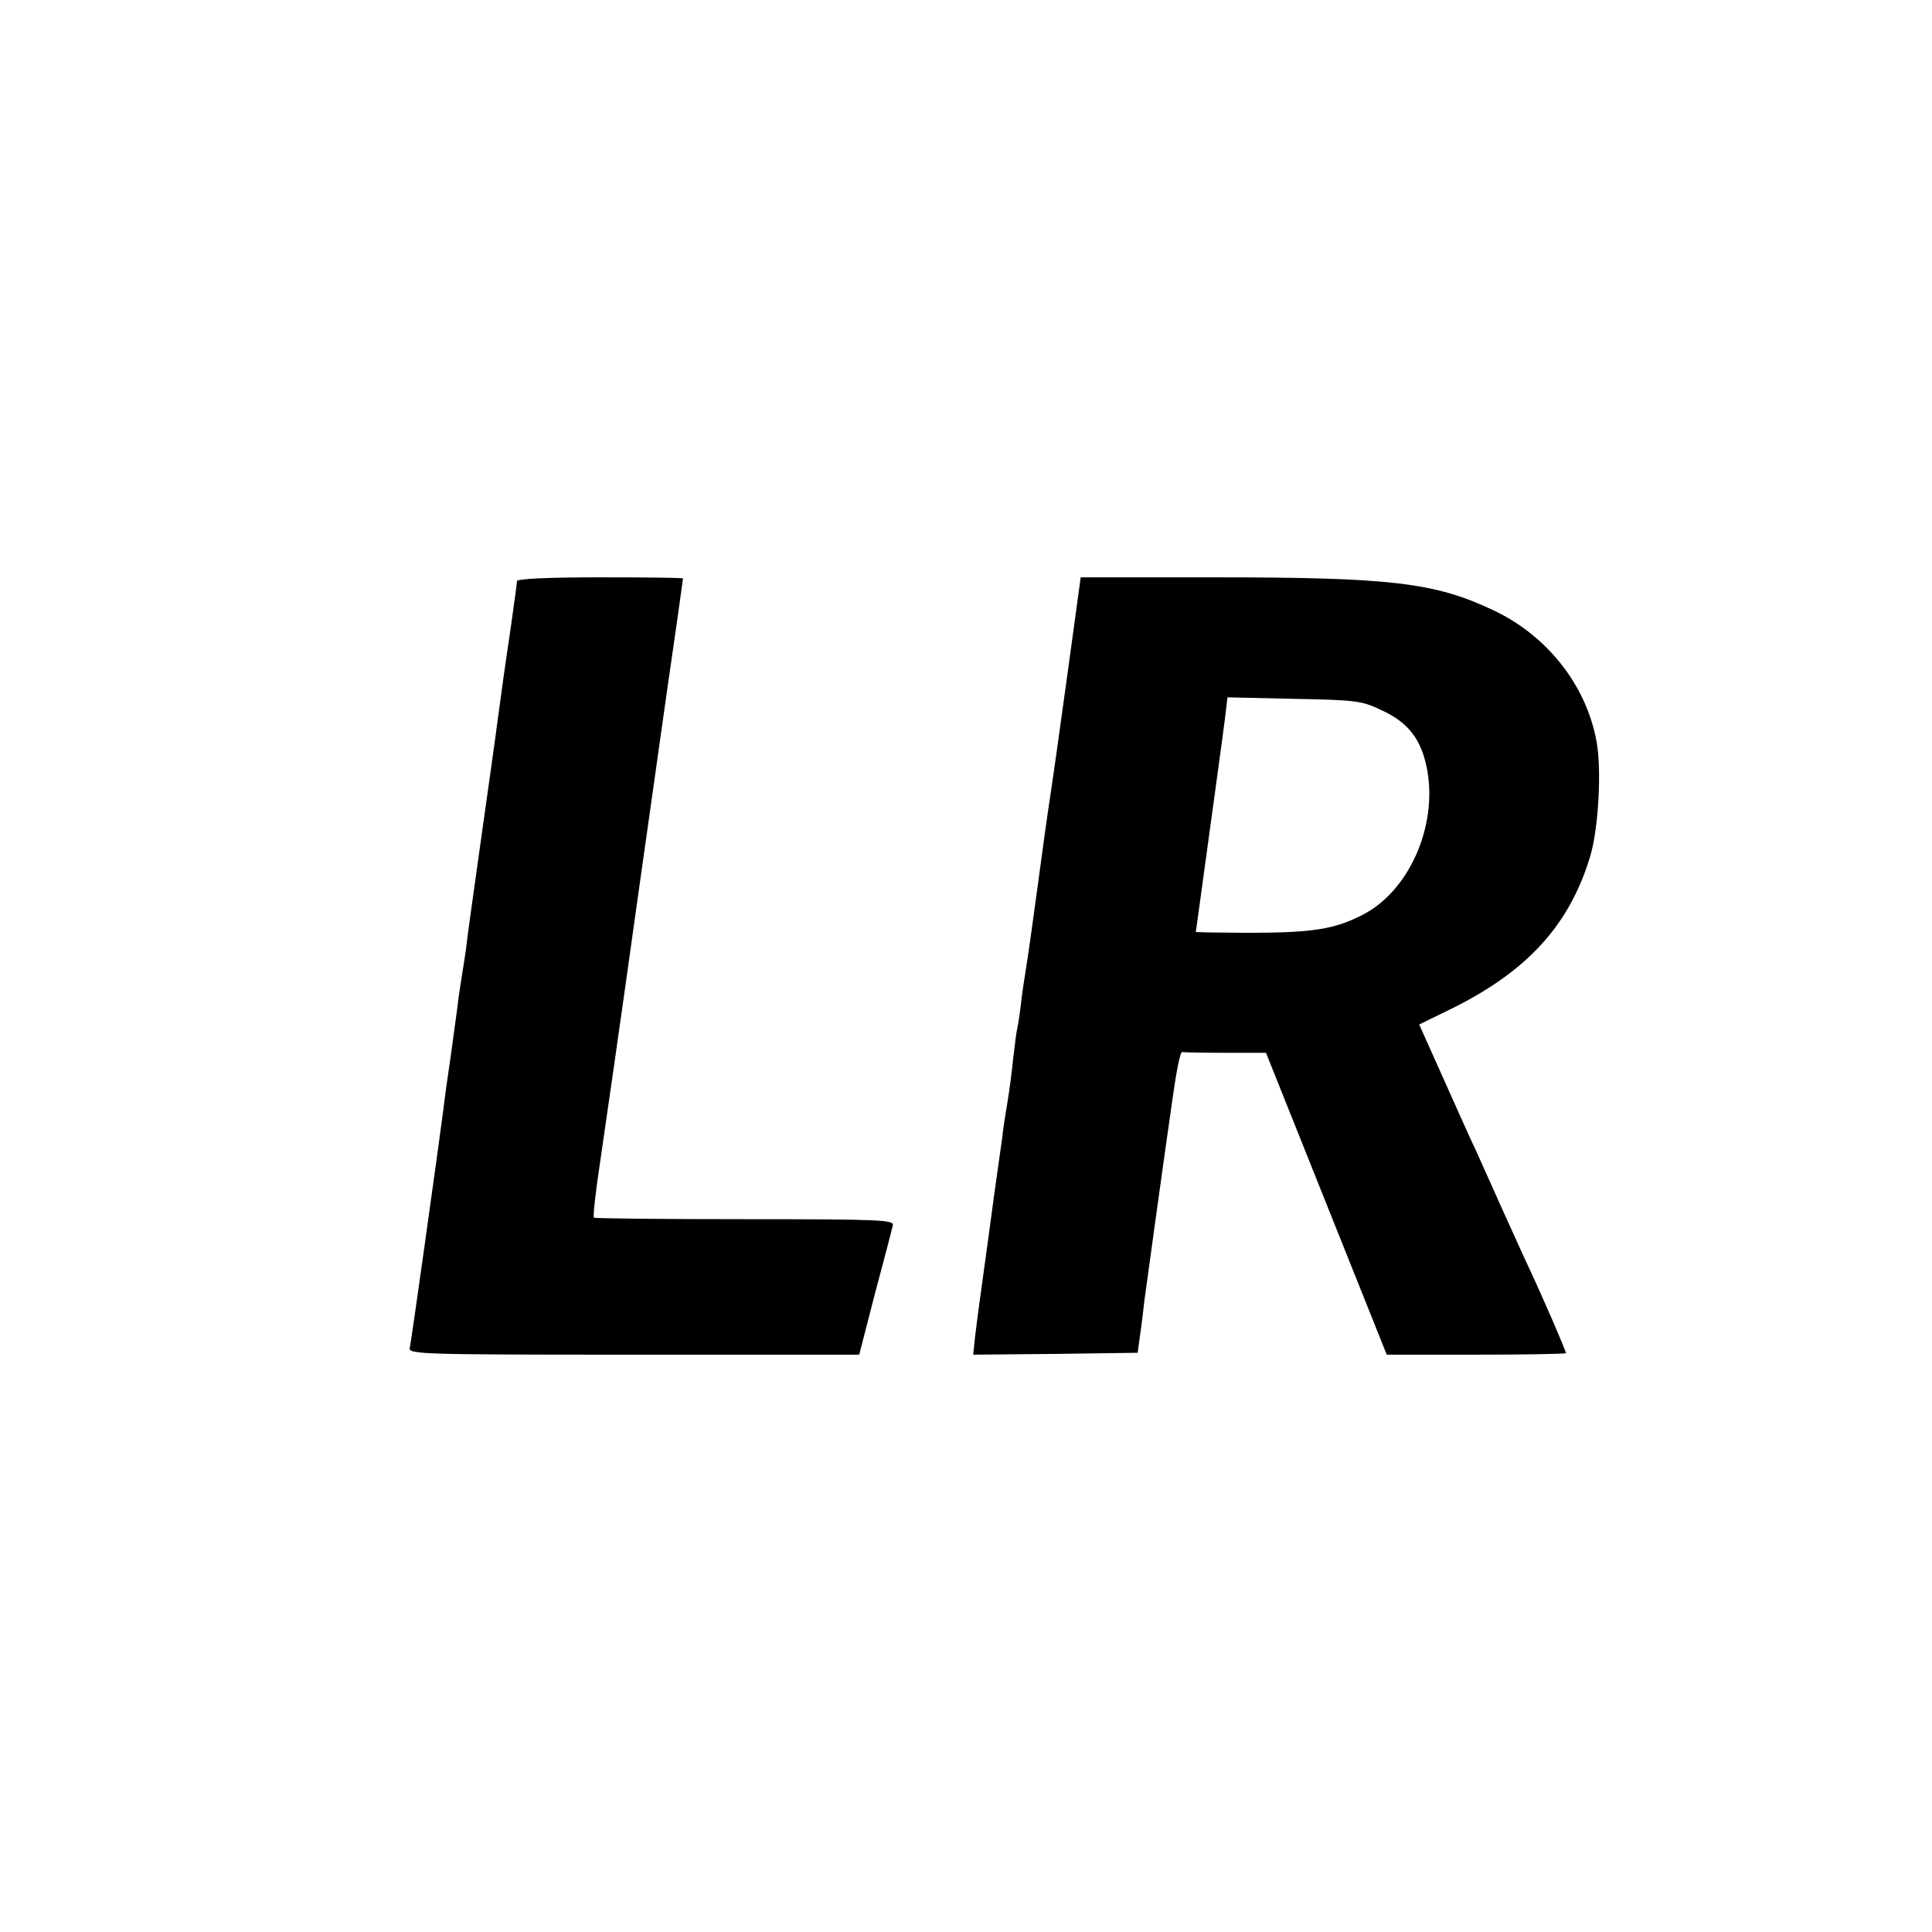
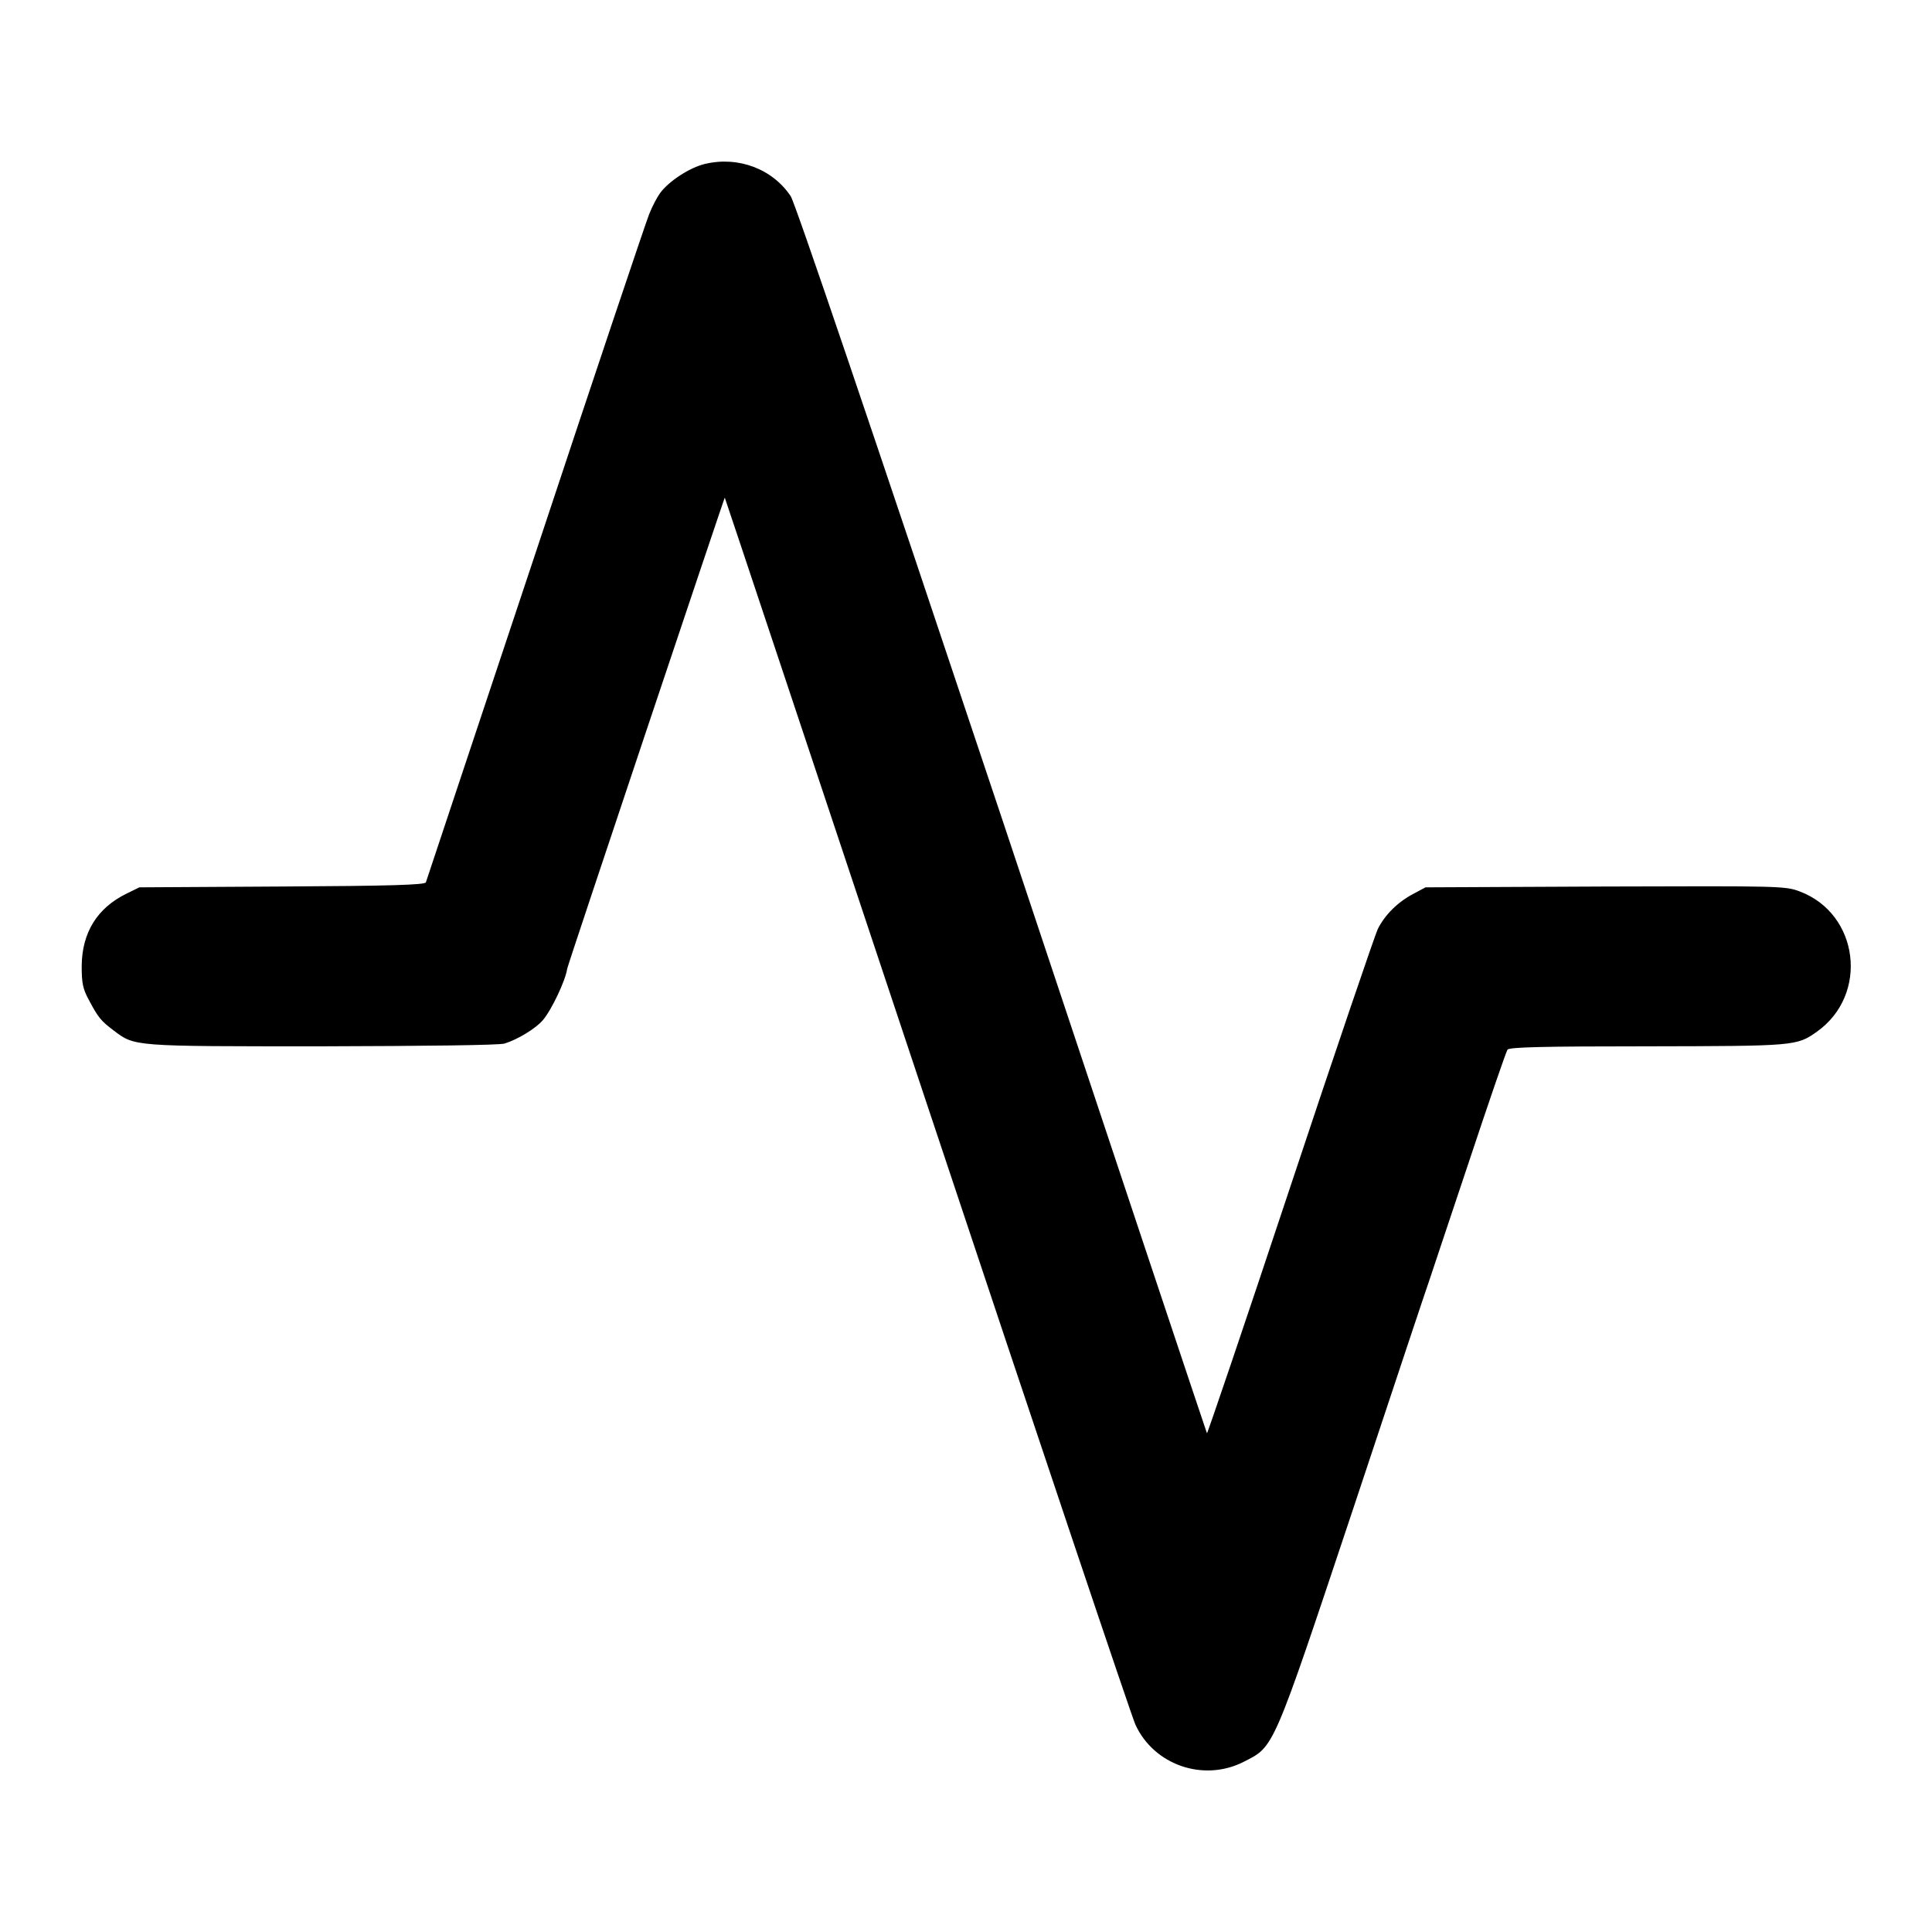
- <svg xmlns="http://www.w3.org/2000/svg" width="682.667" height="682.667" preserveAspectRatio="xMidYMid meet" version="1.0" viewBox="0 0 512 512">
-   <g fill="#000" stroke="none">
-     <path d="M1370 3580 c0 -6 -7 -56 -15 -113 -20 -137 -22 -149 -35 -247 -6 -47 -27 -195 -46 -330 -19 -135 -37 -263 -39 -285 -3 -22 -8 -51 -10 -65 -2 -14 -7 -43 -10 -65 -2 -22 -12 -89 -20 -150 -9 -60 -18 -126 -20 -145 -10 -76 -14 -104 -49 -355 -20 -143 -38 -268 -40 -277 -4 -17 30 -18 593 -18 l598 0 42 163 c24 89 45 170 47 179 5 15 -25 17 -392 17 -218 0 -398 2 -400 4 -3 2 4 65 15 138 11 74 57 393 101 709 92 651 85 601 105 739 8 58 15 106 15 108 0 2 -99 3 -220 3 -141 0 -220 -4 -220 -10z" transform="translate(0,512) scale(0.1,-0.1)" />
-     <path d="M2826 3313 c-21 -153 -40 -287 -42 -298 -11 -72 -17 -117 -35 -250 -11 -82 -24 -175 -29 -205 -5 -30 -12 -77 -15 -105 -3 -27 -8 -57 -10 -65 -2 -8 -6 -42 -10 -75 -3 -33 -10 -85 -15 -115 -5 -30 -12 -73 -14 -95 -3 -22 -20 -139 -36 -260 -17 -121 -33 -241 -36 -268 l-5 -47 218 2 218 3 6 45 c4 25 9 68 12 95 7 52 47 343 76 545 9 63 19 114 24 112 4 -1 55 -2 115 -2 l107 0 160 -400 160 -400 238 0 c130 0 237 2 237 4 0 6 -61 147 -98 226 -17 36 -51 112 -77 169 -25 57 -55 122 -65 145 -11 22 -48 106 -84 186 l-65 145 82 40 c204 100 316 223 371 405 22 72 31 229 17 305 -27 149 -131 281 -274 348 -154 73 -270 87 -737 87 l-356 0 -38 -277z m835 -75 c72 -33 106 -78 121 -157 28 -151 -48 -323 -172 -386 -85 -43 -145 -50 -408 -46 l-33 1 6 43 c46 337 65 472 71 521 l7 58 176 -4 c164 -3 180 -5 232 -30z" transform="translate(0,512) scale(0.1,-0.1)" />
+ <svg xmlns="http://www.w3.org/2000/svg" version="1.0" width="700pt" height="700pt" viewBox="0 0 700 700" preserveAspectRatio="xMidYMid meet">
+   <g transform="translate(0,700) scale(0.1,-0.1)" fill="#000000" stroke="none">
+     <path d="M2554 6406 c-55 -13 -130 -62 -162 -105 -11 -15 -29 -49 -40 -77 -11 -27 -197 -580 -412 -1229 -216 -649 -395 -1185 -397 -1192 -4 -9 -127 -13 -521 -15 l-517 -3 -47 -23 c-106 -52 -161 -141 -162 -262 0 -63 4 -83 27 -125 33 -62 43 -74 88 -108 78 -59 66 -58 754 -58 379 1 643 4 663 10 46 14 113 54 139 85 31 36 82 143 88 186 1 11 570 1709 571 1707 1 -1 331 -992 734 -2202 403 -1210 742 -2220 754 -2244 67 -146 246 -208 391 -135 113 58 102 31 400 924 145 437 269 809 275 825 6 17 69 208 142 425 72 217 135 400 140 407 8 9 128 12 507 12 534 1 541 1 614 53 189 134 153 427 -62 508 -52 20 -72 20 -705 18 l-651 -3 -45 -24 c-55 -29 -102 -75 -128 -127 -10 -21 -154 -443 -318 -937 -164 -494 -300 -894 -301 -890 -2 4 -336 1005 -742 2225 -482 1443 -749 2230 -766 2257 -66 99 -190 146 -311 117z" />
  </g>
</svg>
